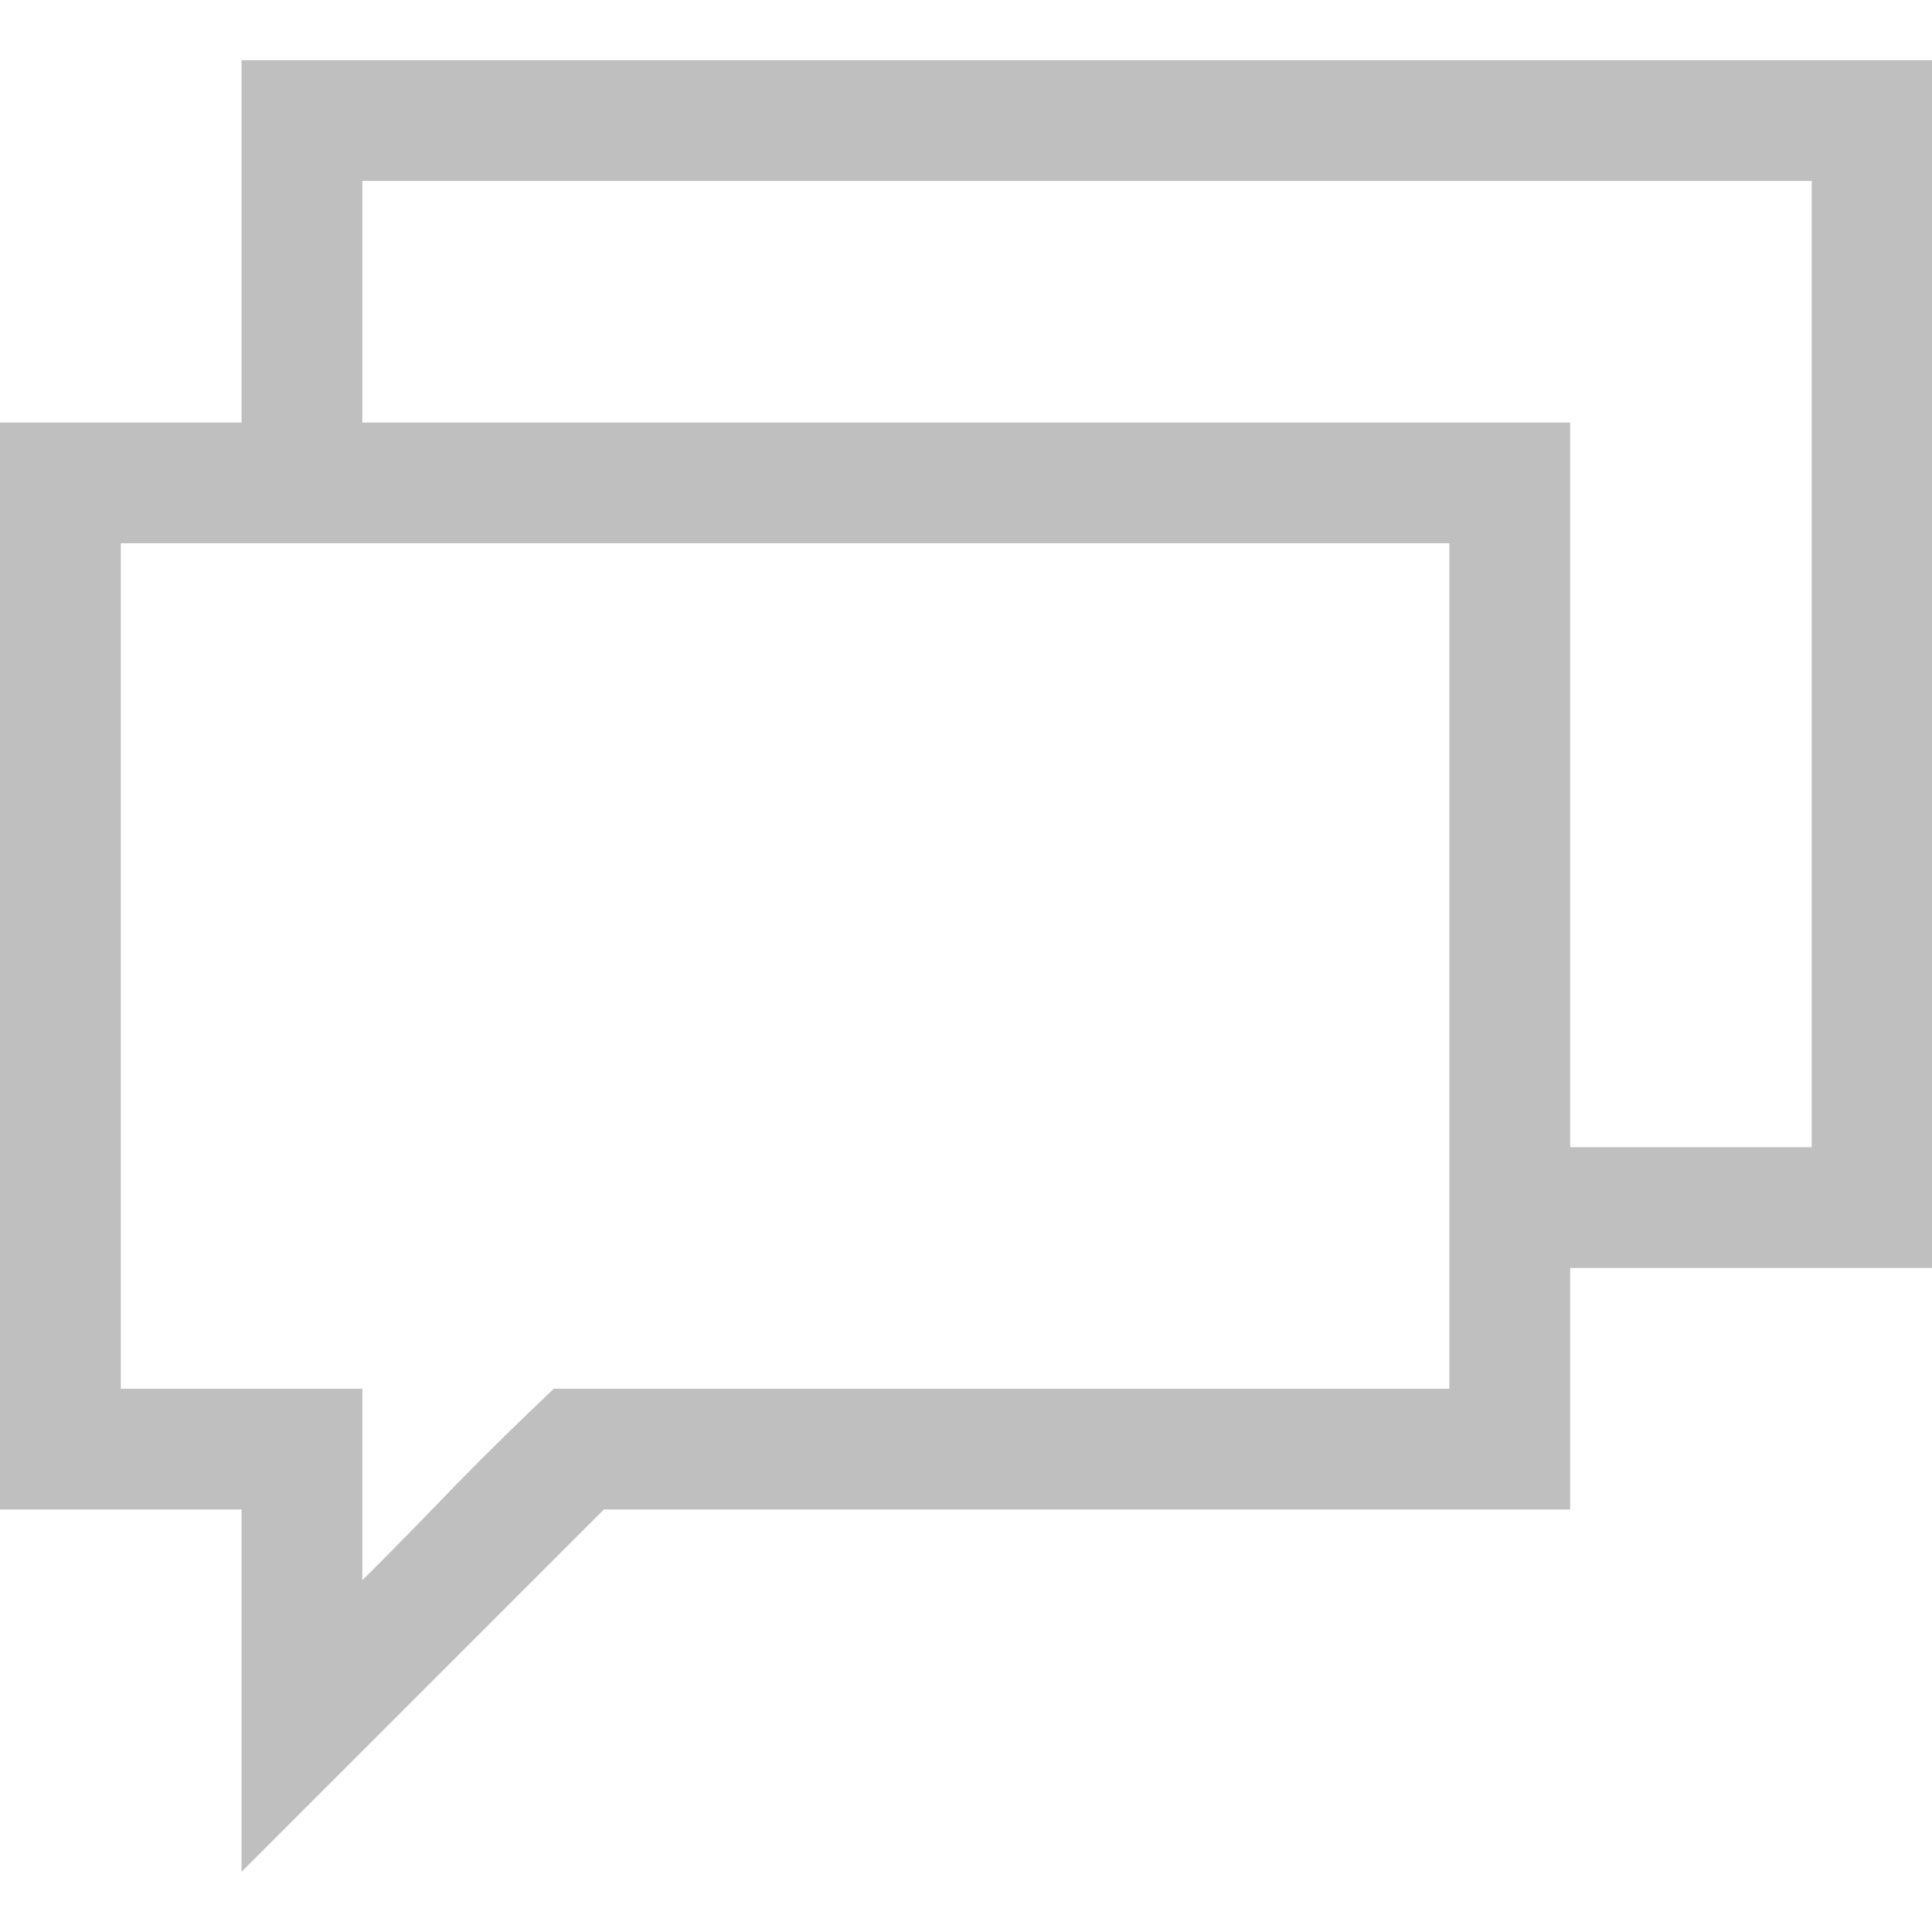
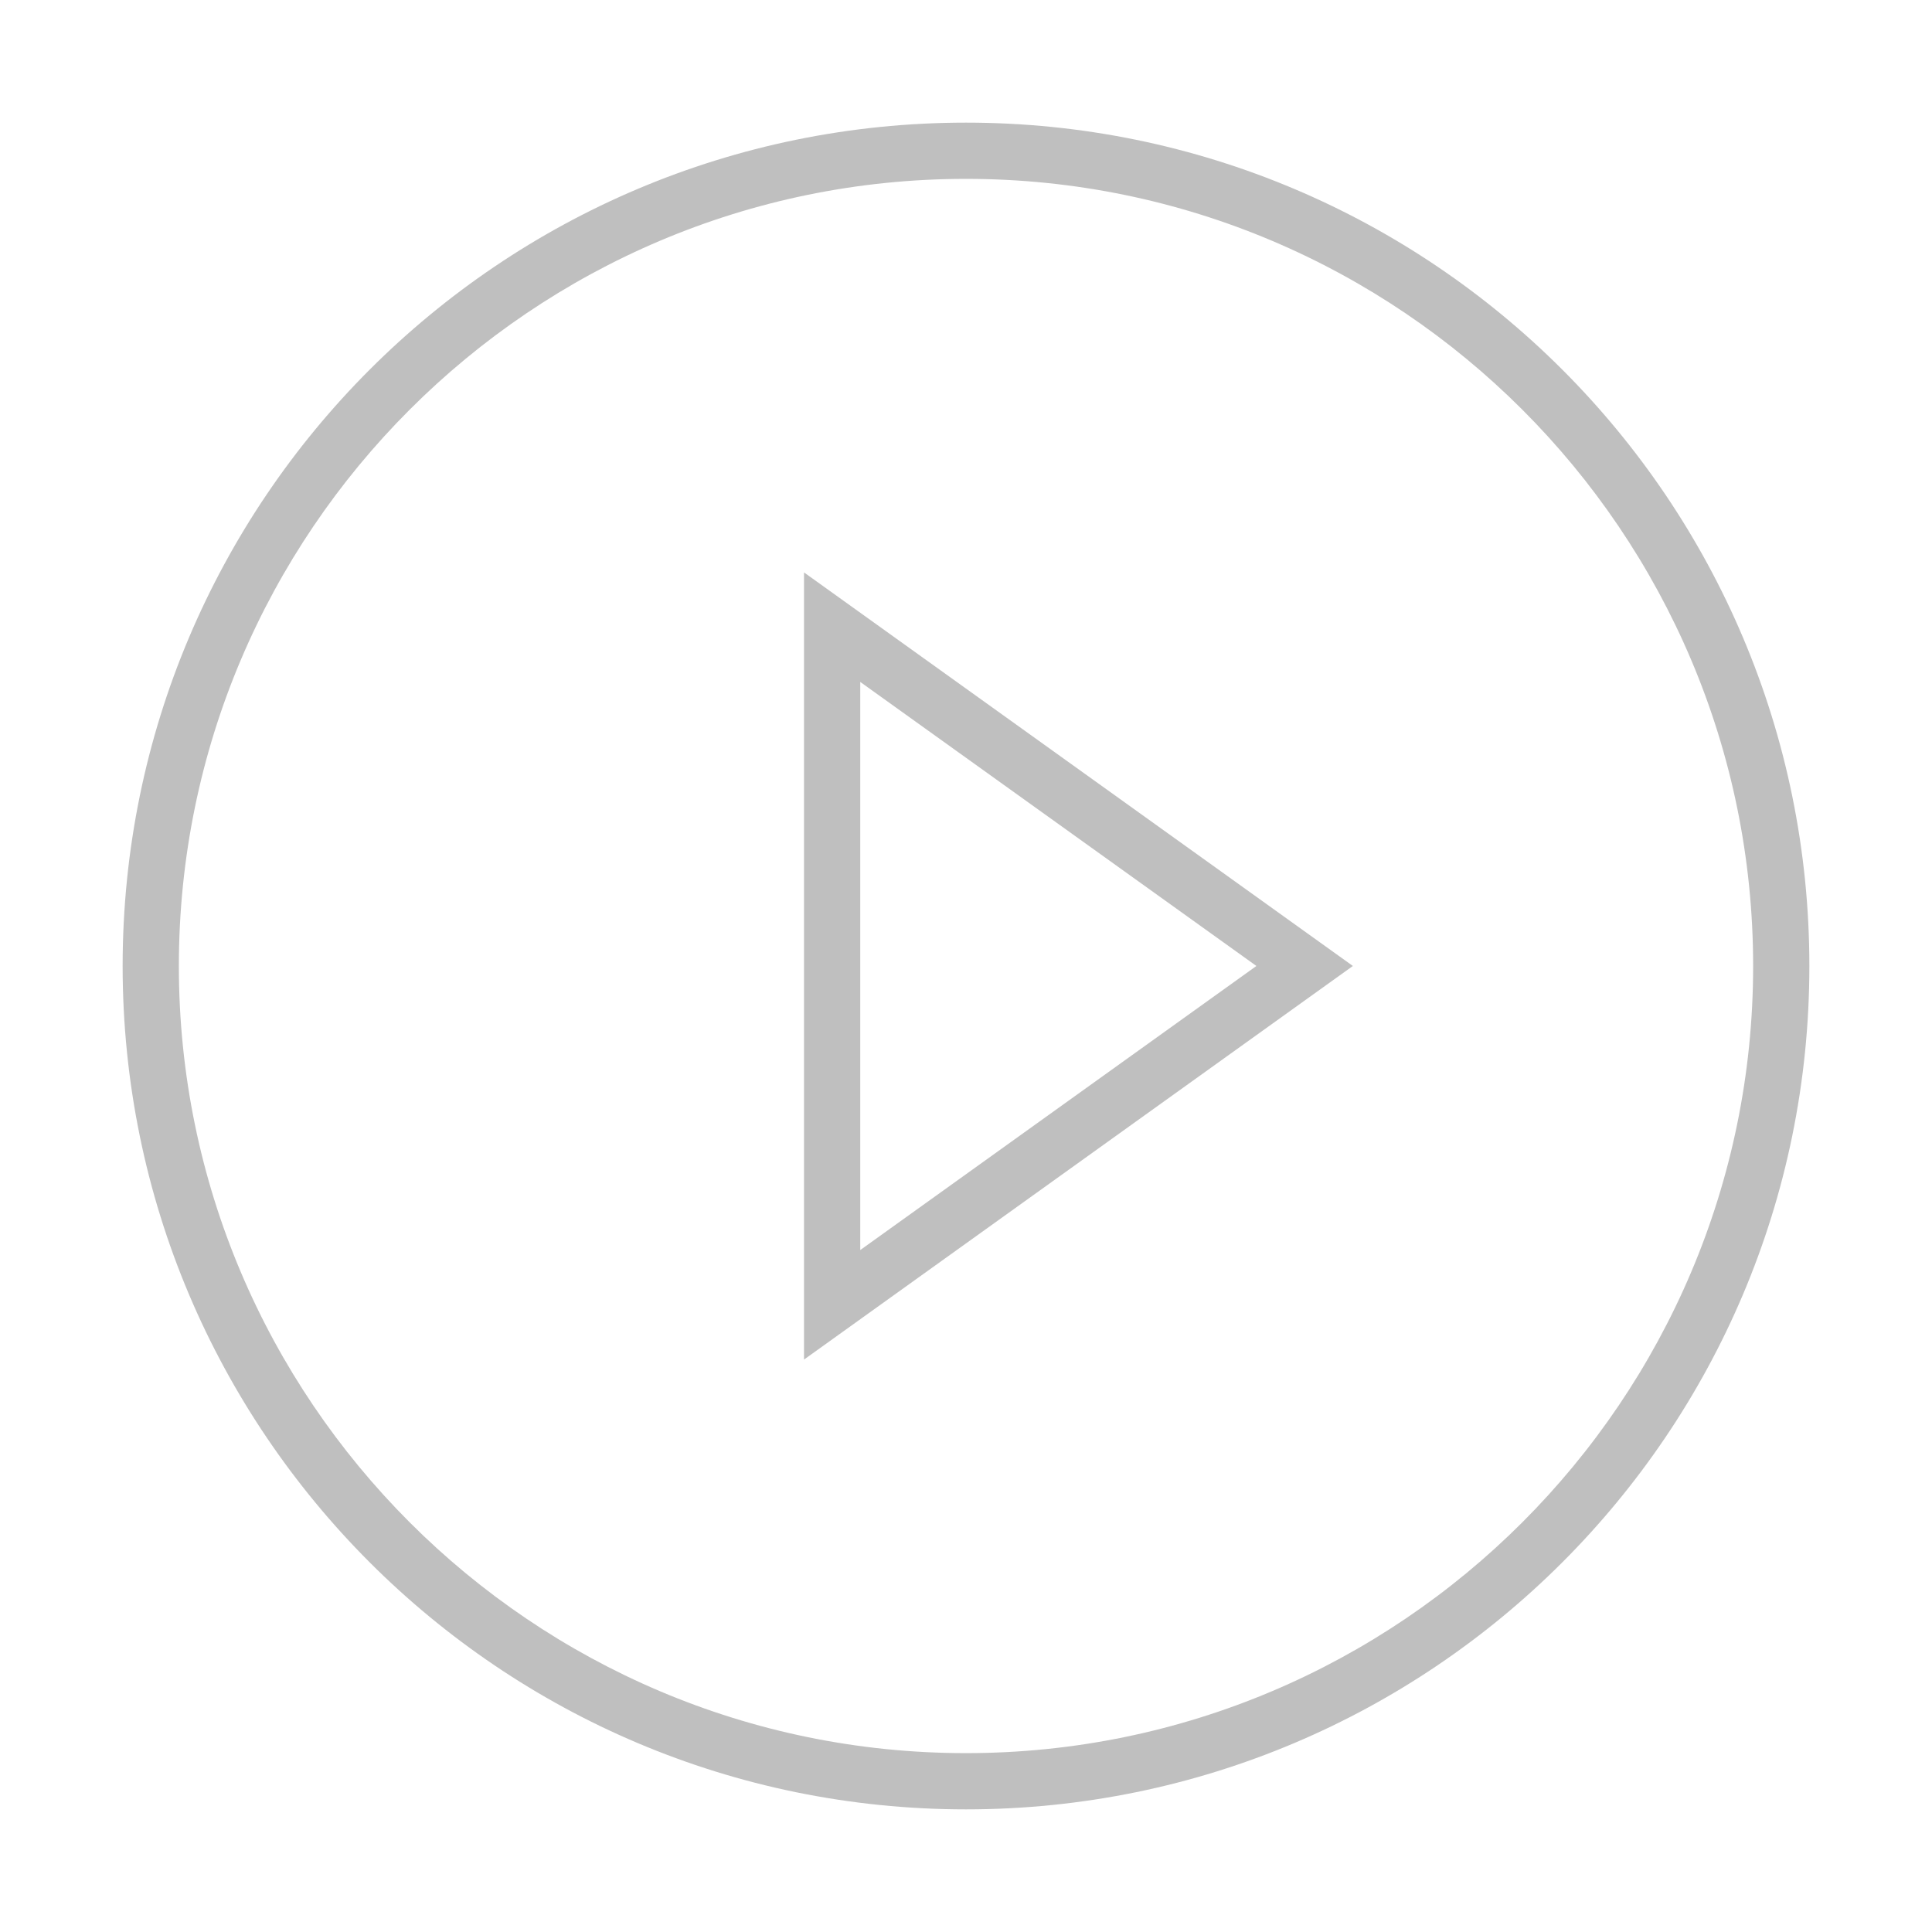
- <svg xmlns="http://www.w3.org/2000/svg" t="1571037046816" class="icon" viewBox="0 0 1092 1024" version="1.1" p-id="5620" width="200" height="200">
-   <path d="M1092.267 682.667h-204.8v136.533H341.333l-204.8 204.8v-204.8H0V204.8h136.533V0h955.733v682.667zM819.2 273.067H68.267v477.867h136.533v108.271c18.125-18.125 35.908-36.284 53.35-54.409A1972.224 1972.224 0 0 1 313.037 750.933H819.2V273.067z m204.8-204.8H204.8v136.533h682.667v409.6h136.533V68.267z" p-id="5621" fill="#bfbfbf" />
+ <svg xmlns="http://www.w3.org/2000/svg" t="1574238148698" class="icon" viewBox="0 0 1024 1024" version="1.1" p-id="1151" width="200" height="200">
+   <path d="M512 65C265.146 65 65 265.146 65 512c0 246.839 200.146 447 447 447 246.869 0 447-200.161 447-447C959 265.146 758.869 65 512 65zM512 929.199C281.952 929.199 94.8 742.048 94.8 512S281.952 94.8 512 94.8 929.2 281.952 929.2 512 742.048 929.199 512 929.199z" p-id="1152" fill="#bfbfbf" />
+   <path d="M426.15 720.6 717.05 511.985 426.15 303.399 426.15 720.6zM455.951 361.443l209.967 150.542L455.951 662.557 455.951 361.443z" p-id="1153" fill="#bfbfbf" />
</svg>
